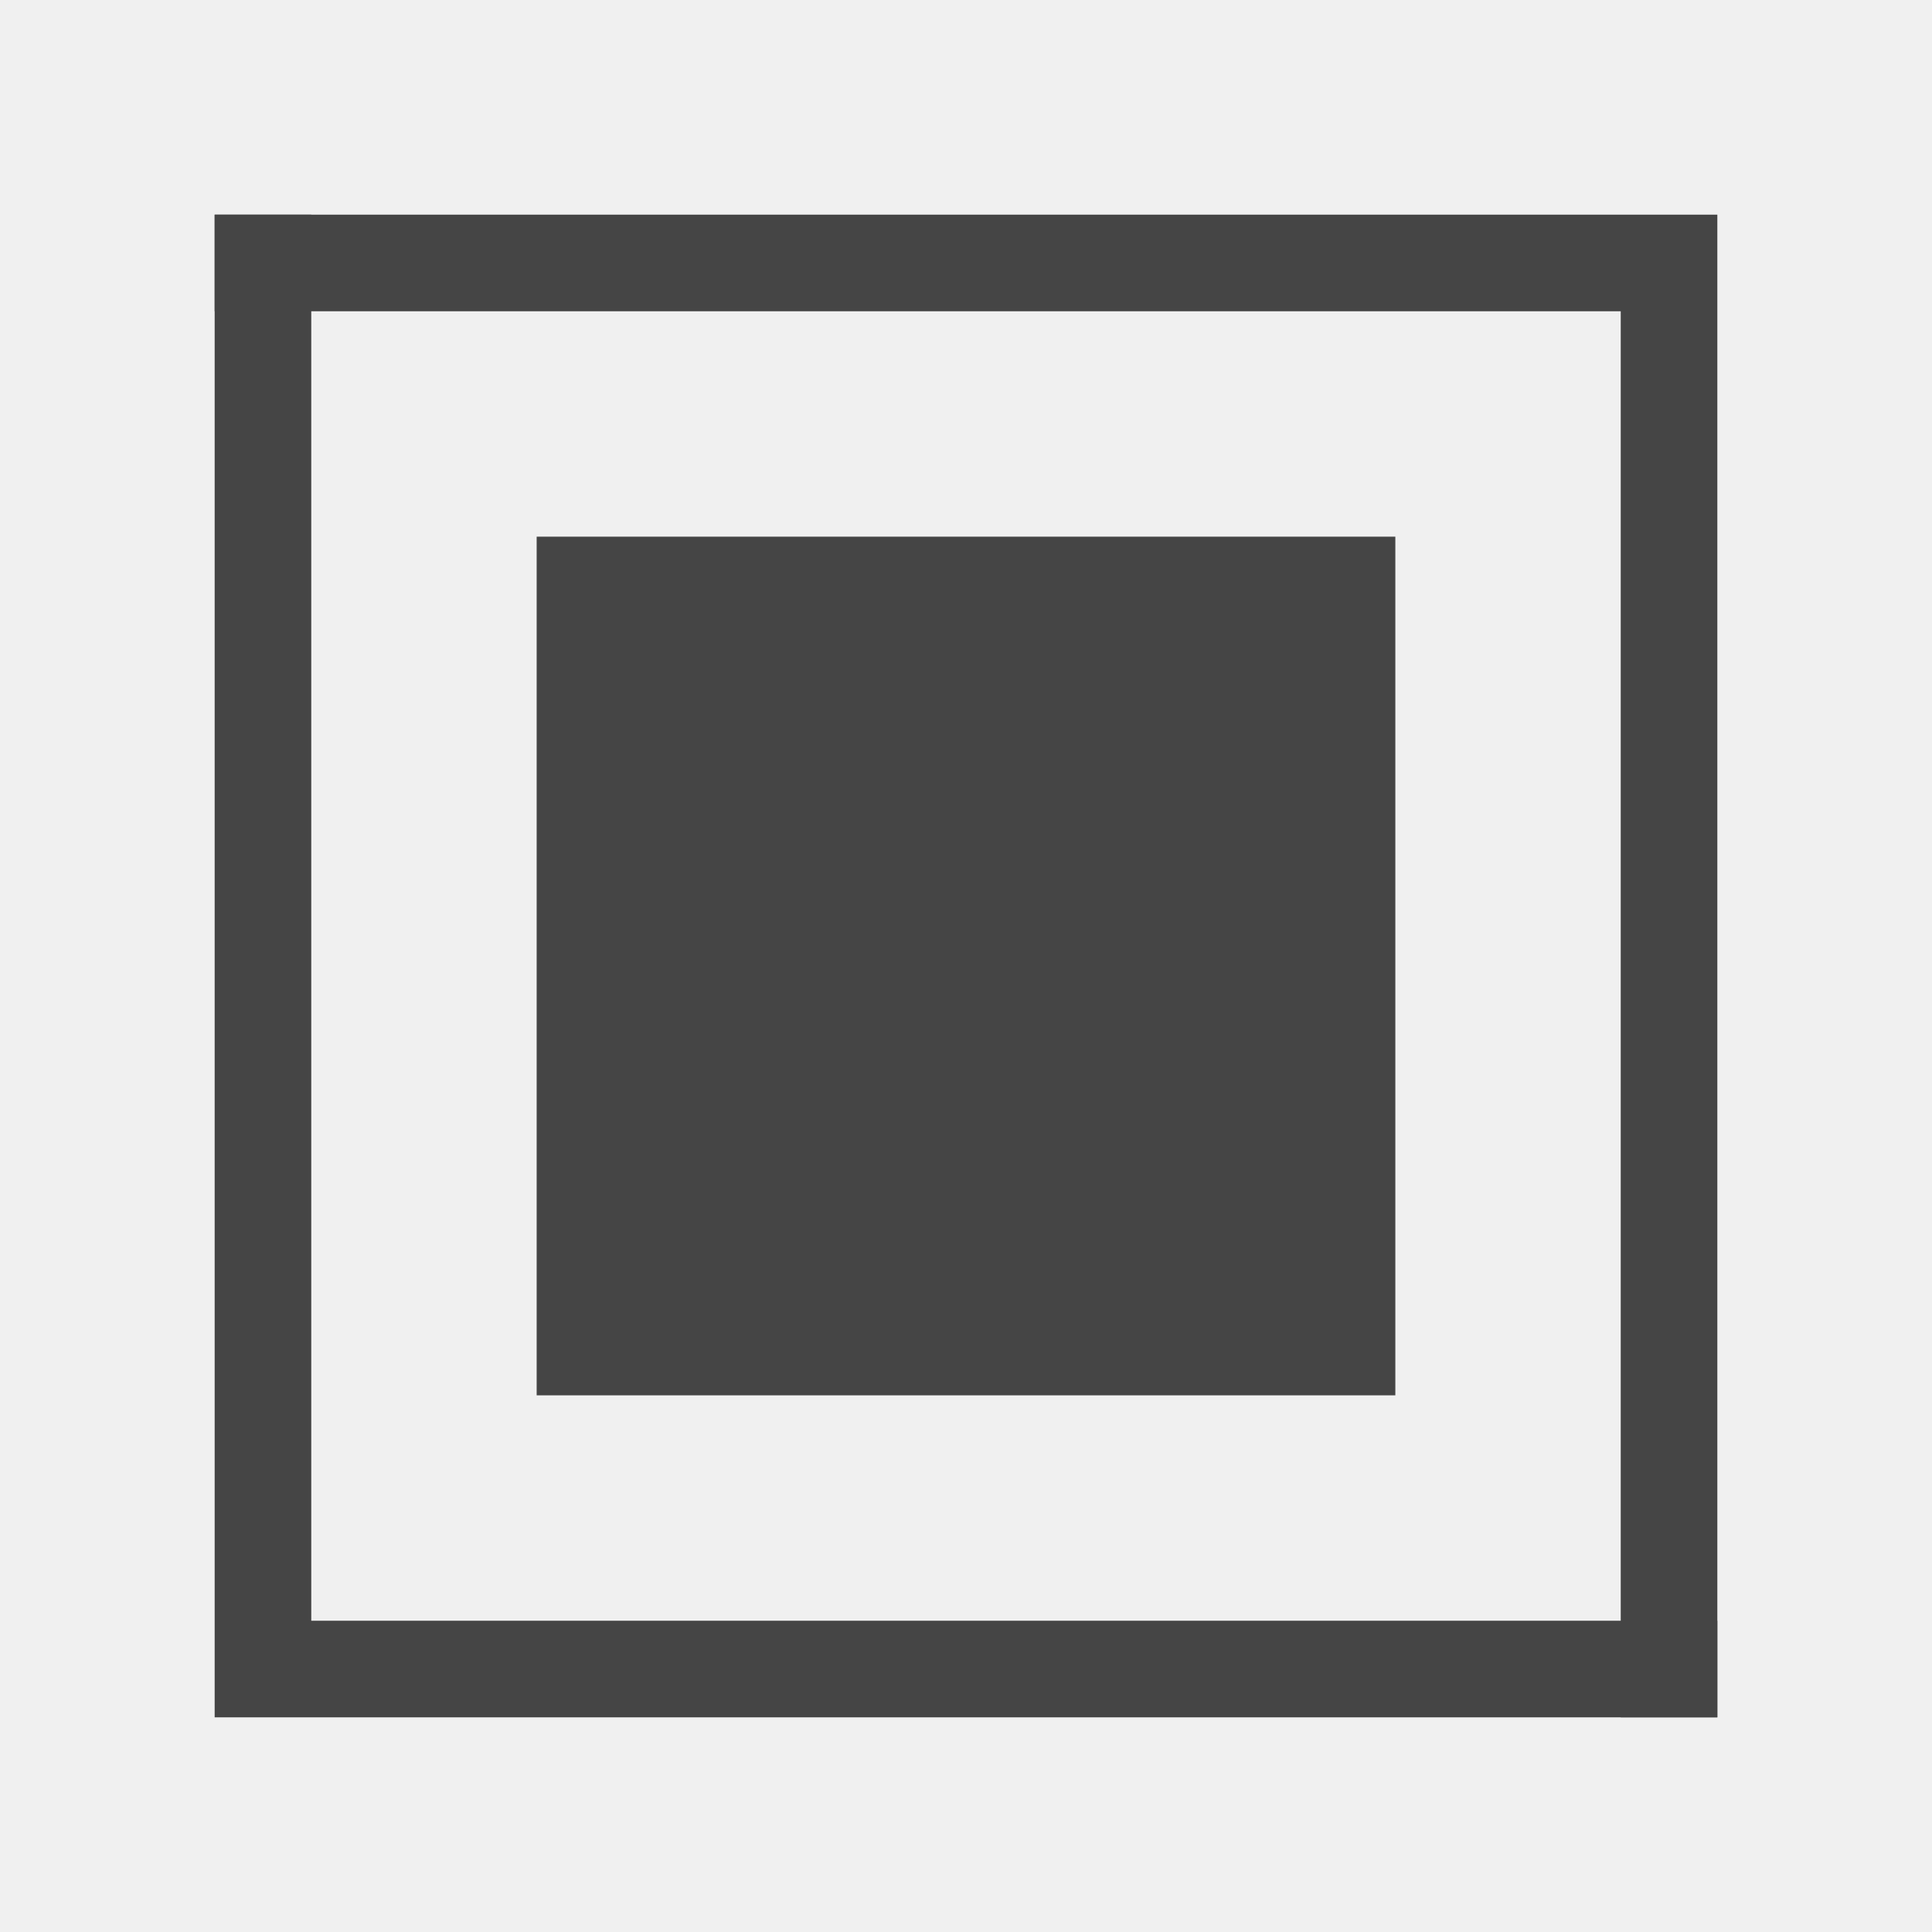
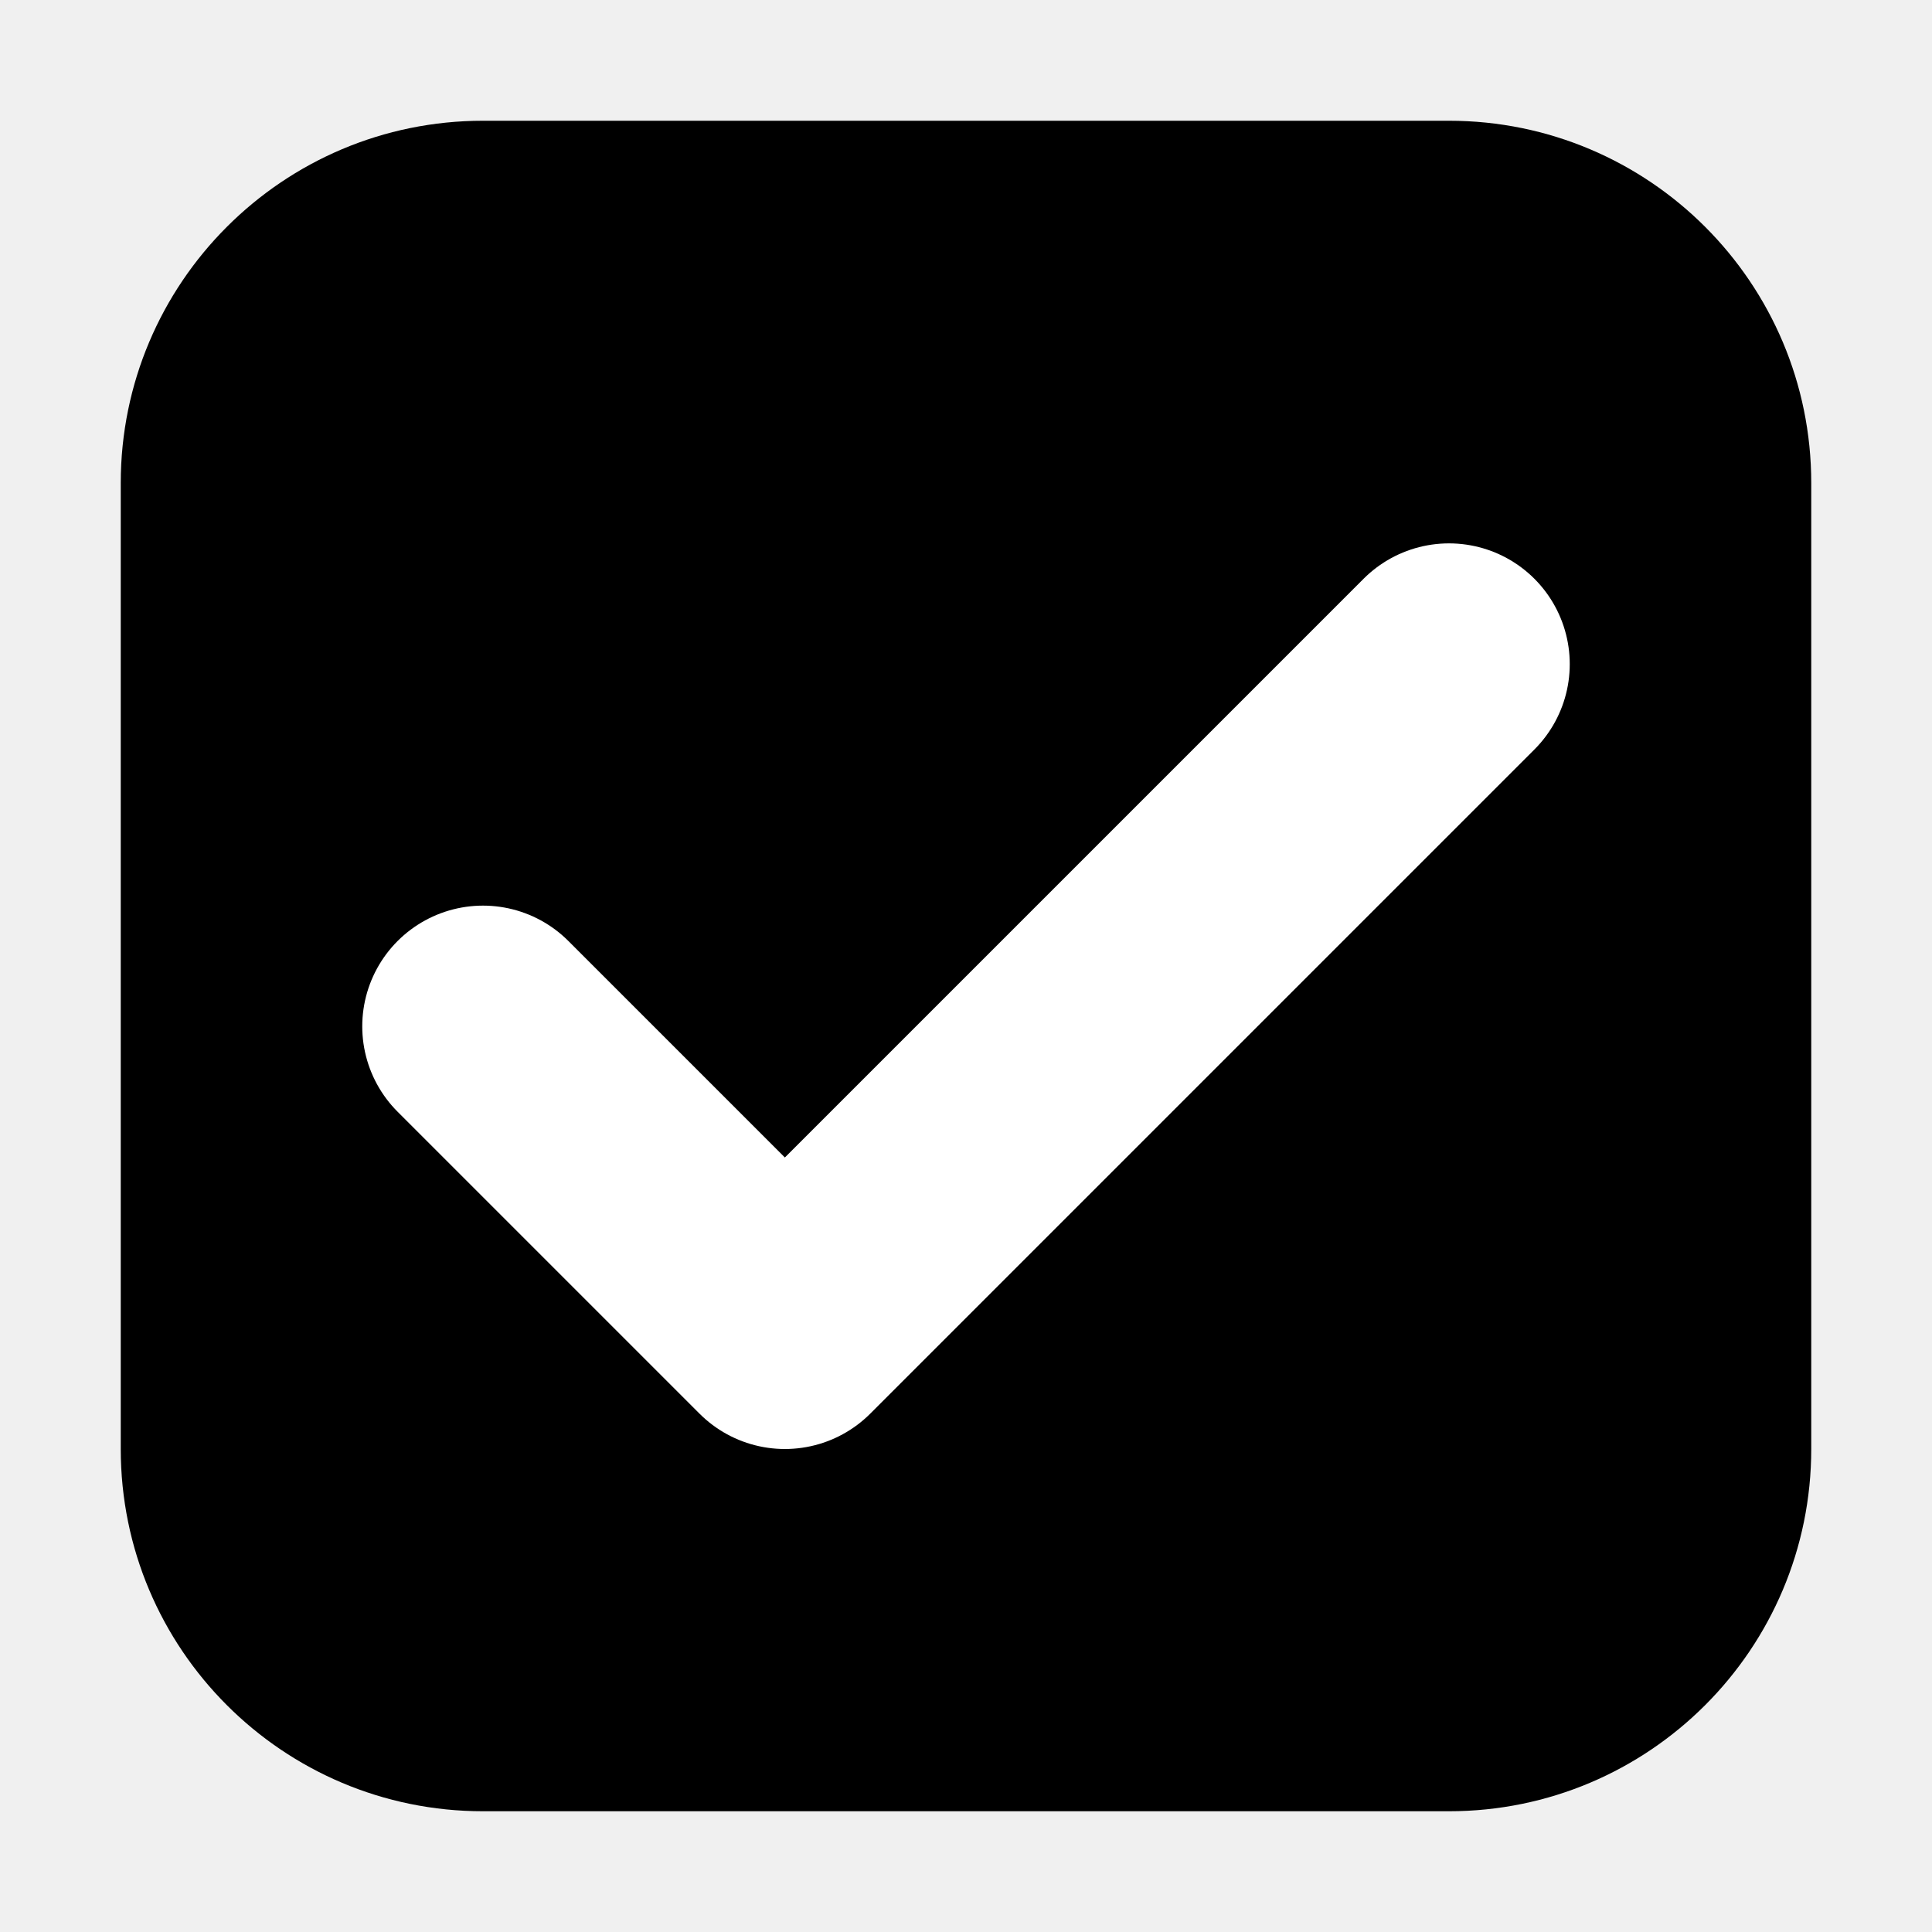
- <svg xmlns="http://www.w3.org/2000/svg" version="1.1" id="图层_1" x="0px" y="0px" width="18px" height="18px" viewBox="0 0 18 18" enable-background="new 0 0 18 18" xml:space="preserve">
-   <path fill="#454545" d="M2,2h14v14h-0.9V2.9H2V2z" />
-   <path fill="#454545" d="M16,16H2V2h0.9v13.1H16V16z" />
-   <path fill="#454545" d="M5,5h8v8H5V5z" />
+ <svg xmlns="http://www.w3.org/2000/svg" width="16" height="16" viewBox="0 0 16 16">
+   <rect x="1" y="1" width="14" height="14" rx="3" fill="@fg-muted" stroke="@fg-muted" stroke-width="1.5" />
+   <path d="M4 8.5l2.5 2.5L12 5.5" fill="none" stroke="#FFFFFF" stroke-width="2" stroke-linecap="round" stroke-linejoin="round" />
</svg>
